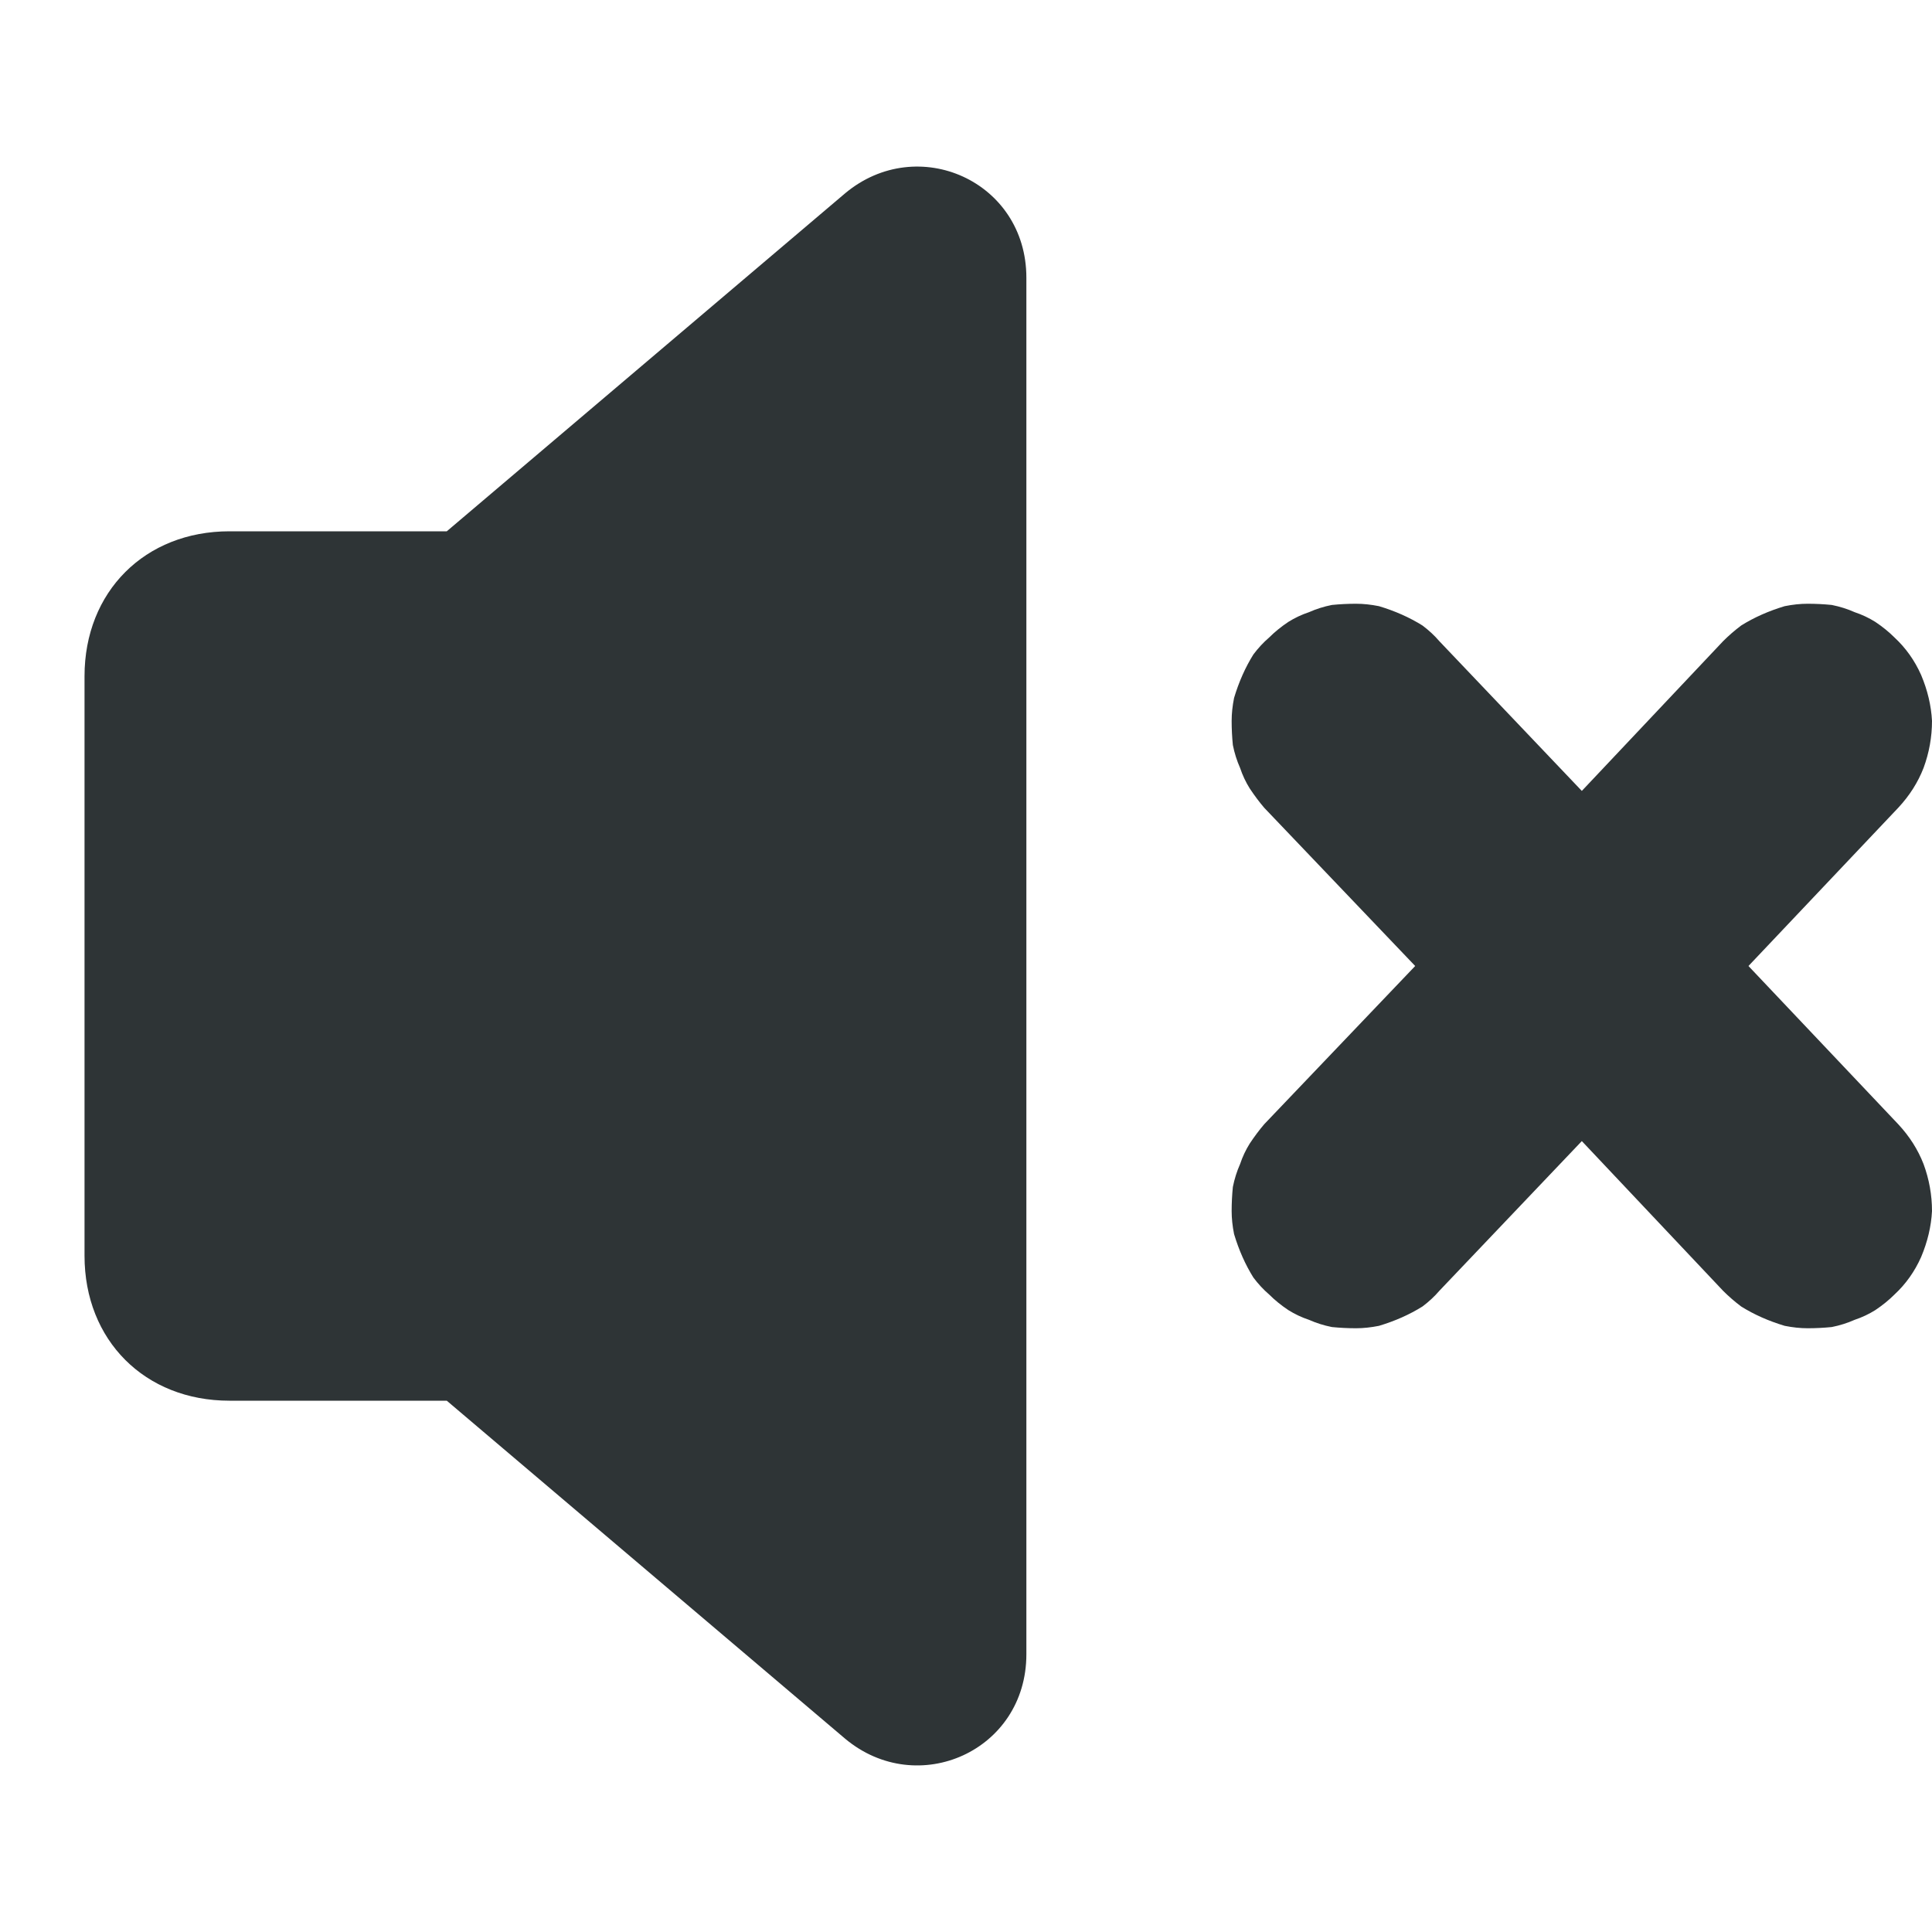
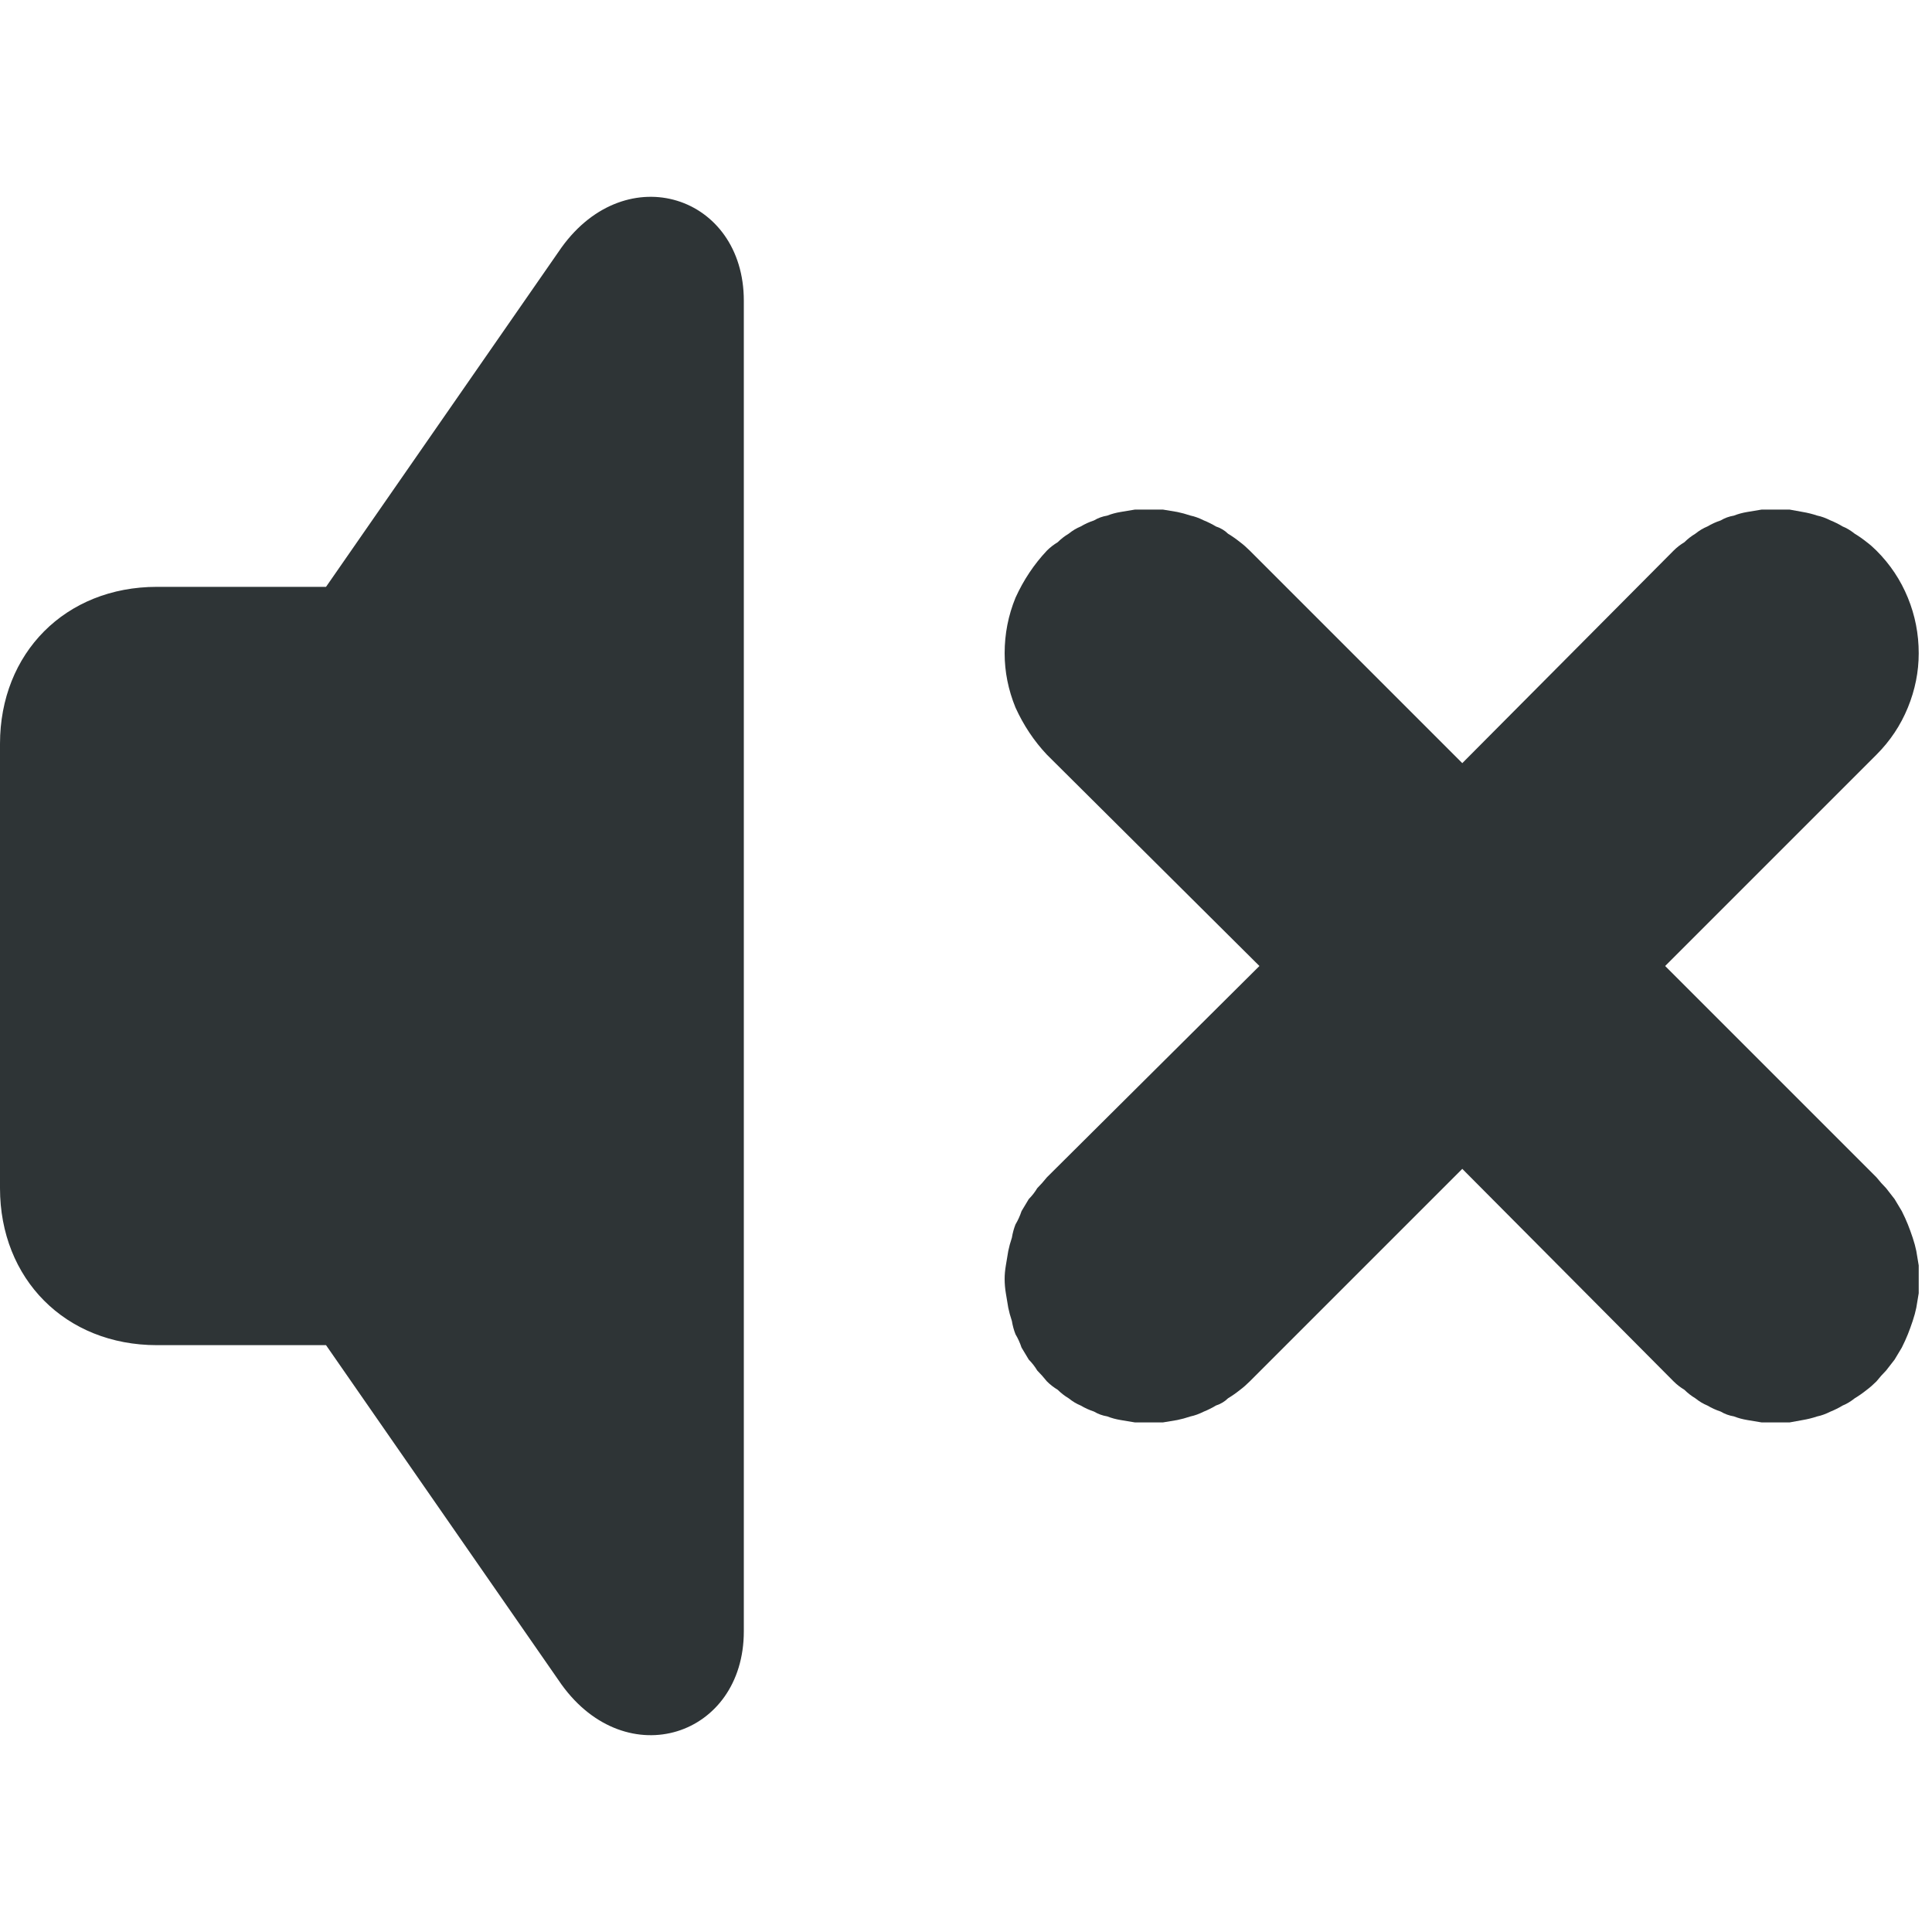
<svg xmlns="http://www.w3.org/2000/svg" width="16" height="16" viewBox="0 0 16 16" fill="#2e3436">
-   <path fill-rule="evenodd" d="M0.7 5.6C0.7 4.9 1.2 4.4 1.9 4.4L3.7 4.4L7 1.6C7.6 1.1 8.5 1.5 8.5 2.3L8.5 13.7C8.5 14.5 7.6 14.9 7 14.4L3.7 11.6L1.9 11.6C1.2 11.6 0.7 11.1 0.7 10.4L0.7 5.6ZM13.1 6.55L11.92 5.31Q11.86 5.24 11.78 5.18Q11.7 5.13 11.61 5.09Q11.52 5.05 11.42 5.02Q11.32 5 11.23 5Q11.13 5 11.03 5.01Q10.93 5.03 10.84 5.07Q10.75 5.1 10.67 5.15Q10.58 5.21 10.51 5.28Q10.44 5.34 10.38 5.42Q10.33 5.5 10.29 5.59Q10.25 5.68 10.22 5.78Q10.2 5.88 10.2 5.97Q10.2 6.07 10.21 6.17Q10.23 6.27 10.27 6.36Q10.3 6.45 10.35 6.53Q10.41 6.62 10.47 6.69L11.72 8L10.47 9.31Q10.41 9.38 10.35 9.47Q10.3 9.55 10.27 9.64Q10.23 9.73 10.21 9.83Q10.2 9.93 10.2 10.03Q10.2 10.12 10.22 10.22Q10.25 10.32 10.29 10.41Q10.33 10.5 10.38 10.58Q10.44 10.66 10.51 10.72Q10.58 10.79 10.67 10.85Q10.75 10.9 10.84 10.93Q10.93 10.97 11.03 10.99Q11.13 11 11.23 11Q11.32 11 11.42 10.98Q11.52 10.95 11.61 10.91Q11.7 10.87 11.78 10.82Q11.86 10.76 11.92 10.69L13.1 9.45L14.27 10.69Q14.34 10.76 14.42 10.82Q14.5 10.87 14.59 10.91Q14.68 10.95 14.78 10.98Q14.88 11 14.97 11Q15.07 11 15.17 10.99Q15.27 10.97 15.36 10.93Q15.45 10.9 15.53 10.85Q15.62 10.79 15.69 10.72Q15.83 10.59 15.91 10.41Q15.99 10.22 16 10.03Q16 9.83 15.93 9.64Q15.86 9.46 15.72 9.31L14.48 8L15.72 6.69Q15.86 6.54 15.93 6.36Q16 6.17 16 5.97Q15.99 5.78 15.91 5.59Q15.83 5.41 15.69 5.28Q15.62 5.21 15.53 5.15Q15.45 5.1 15.36 5.07Q15.27 5.03 15.17 5.01Q15.07 5 14.97 5Q14.88 5 14.78 5.02Q14.68 5.05 14.59 5.09Q14.5 5.13 14.42 5.18Q14.34 5.24 14.27 5.31L13.1 6.55Z" />
+   <path fill-rule="evenodd" d="M0 6.16C0 5.41 0.54 4.86 1.3 4.86L2.7 4.86L4.65 2.05C5.19 1.3 6.16 1.62 6.16 2.49L6.16 13.51C6.16 14.38 5.19 14.7 4.65 13.95L2.7 11.14L1.3 11.14C0.54 11.14 0 10.59 0 9.84L0 6.16ZM12.11 6.32L10.35 4.56Q10.31 4.52 10.27 4.49Q10.22 4.45 10.17 4.42Q10.13 4.38 10.07 4.36Q10.02 4.33 9.97 4.31Q9.91 4.28 9.86 4.27Q9.8 4.25 9.75 4.24Q9.69 4.23 9.63 4.22Q9.57 4.22 9.51 4.22Q9.46 4.22 9.4 4.22Q9.34 4.23 9.28 4.24Q9.22 4.25 9.17 4.27Q9.11 4.28 9.06 4.31Q9 4.33 8.95 4.36Q8.9 4.38 8.85 4.42Q8.8 4.45 8.76 4.49Q8.71 4.52 8.67 4.56Q8.51 4.73 8.41 4.95Q8.32 5.17 8.32 5.41Q8.32 5.64 8.41 5.86Q8.51 6.08 8.67 6.25L10.43 8L8.67 9.75Q8.63 9.8 8.59 9.84Q8.56 9.89 8.52 9.93Q8.49 9.98 8.46 10.03Q8.44 10.09 8.41 10.14Q8.39 10.19 8.38 10.25Q8.36 10.31 8.35 10.36Q8.34 10.42 8.33 10.48Q8.32 10.54 8.32 10.59Q8.32 10.65 8.33 10.71Q8.34 10.77 8.35 10.83Q8.36 10.88 8.38 10.94Q8.39 11 8.41 11.05Q8.44 11.1 8.46 11.16Q8.49 11.21 8.52 11.26Q8.56 11.3 8.59 11.35Q8.63 11.39 8.67 11.44Q8.71 11.48 8.76 11.51Q8.8 11.55 8.85 11.58Q8.9 11.62 8.95 11.64Q9 11.67 9.06 11.69Q9.11 11.72 9.17 11.73Q9.22 11.75 9.28 11.76Q9.34 11.77 9.4 11.78Q9.46 11.78 9.51 11.78Q9.57 11.78 9.63 11.78Q9.69 11.77 9.75 11.76Q9.8 11.75 9.86 11.73Q9.91 11.72 9.97 11.69Q10.02 11.67 10.07 11.64Q10.13 11.62 10.17 11.58Q10.22 11.55 10.27 11.51Q10.31 11.48 10.35 11.44L12.11 9.68L13.86 11.44Q13.9 11.48 13.95 11.51Q13.99 11.55 14.04 11.58Q14.09 11.62 14.14 11.64Q14.19 11.67 14.25 11.69Q14.3 11.72 14.36 11.73Q14.41 11.75 14.47 11.76Q14.53 11.77 14.59 11.78Q14.64 11.78 14.7 11.78Q14.76 11.78 14.82 11.78Q14.88 11.77 14.93 11.76Q14.99 11.75 15.05 11.73Q15.1 11.72 15.16 11.69Q15.21 11.67 15.26 11.64Q15.31 11.62 15.36 11.58Q15.41 11.55 15.46 11.51Q15.5 11.48 15.54 11.44Q15.58 11.39 15.62 11.35Q15.66 11.3 15.69 11.26Q15.72 11.21 15.75 11.16Q15.78 11.1 15.8 11.05Q15.82 11 15.84 10.94Q15.86 10.88 15.87 10.83Q15.88 10.77 15.89 10.71Q15.89 10.65 15.89 10.59Q15.89 10.54 15.89 10.48Q15.88 10.42 15.87 10.36Q15.86 10.31 15.84 10.25Q15.82 10.19 15.8 10.14Q15.78 10.09 15.75 10.03Q15.72 9.98 15.69 9.93Q15.66 9.89 15.62 9.84Q15.58 9.8 15.54 9.75L13.79 8L15.54 6.25Q15.71 6.08 15.8 5.86Q15.89 5.64 15.89 5.41Q15.89 5.17 15.8 4.95Q15.71 4.73 15.54 4.56Q15.5 4.52 15.46 4.49Q15.41 4.45 15.36 4.42Q15.31 4.38 15.26 4.36Q15.21 4.33 15.16 4.31Q15.1 4.28 15.05 4.27Q14.99 4.25 14.93 4.24Q14.88 4.23 14.82 4.22Q14.76 4.22 14.7 4.22Q14.64 4.22 14.59 4.22Q14.53 4.23 14.47 4.24Q14.41 4.25 14.36 4.27Q14.3 4.28 14.25 4.31Q14.19 4.33 14.14 4.36Q14.09 4.38 14.04 4.42Q13.99 4.45 13.95 4.49Q13.9 4.52 13.86 4.56L12.11 6.32Z" />
</svg>
